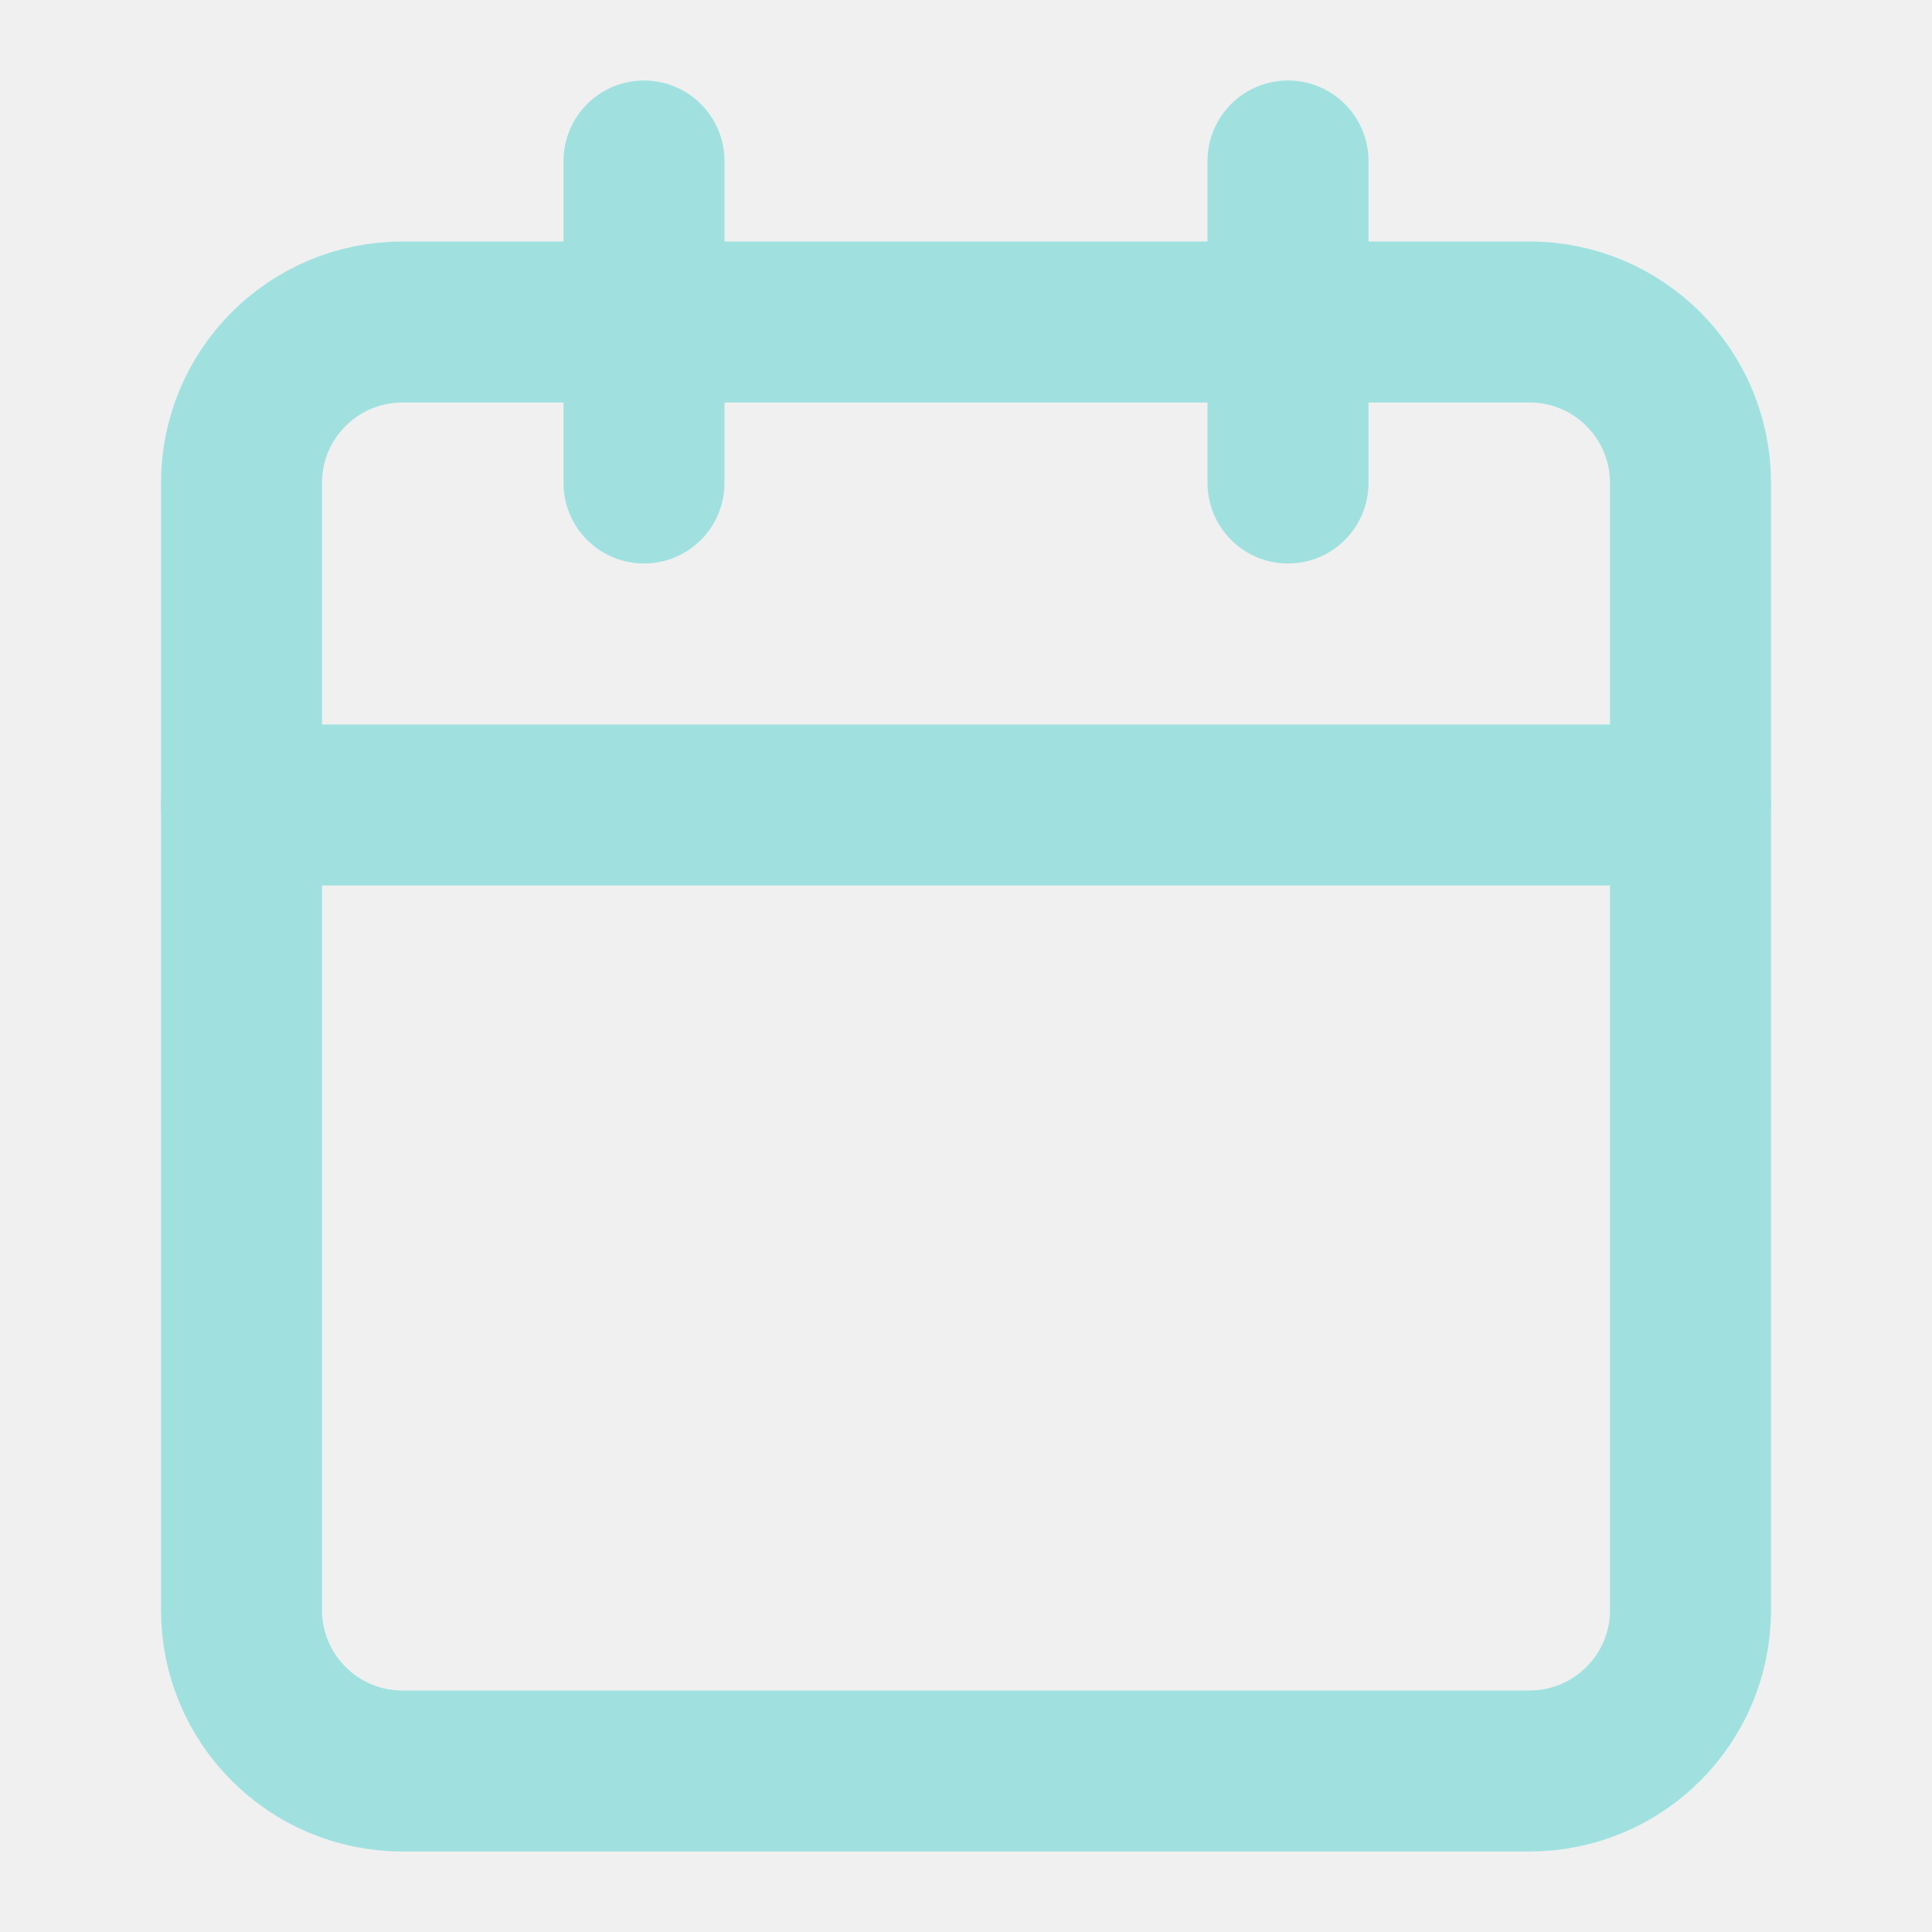
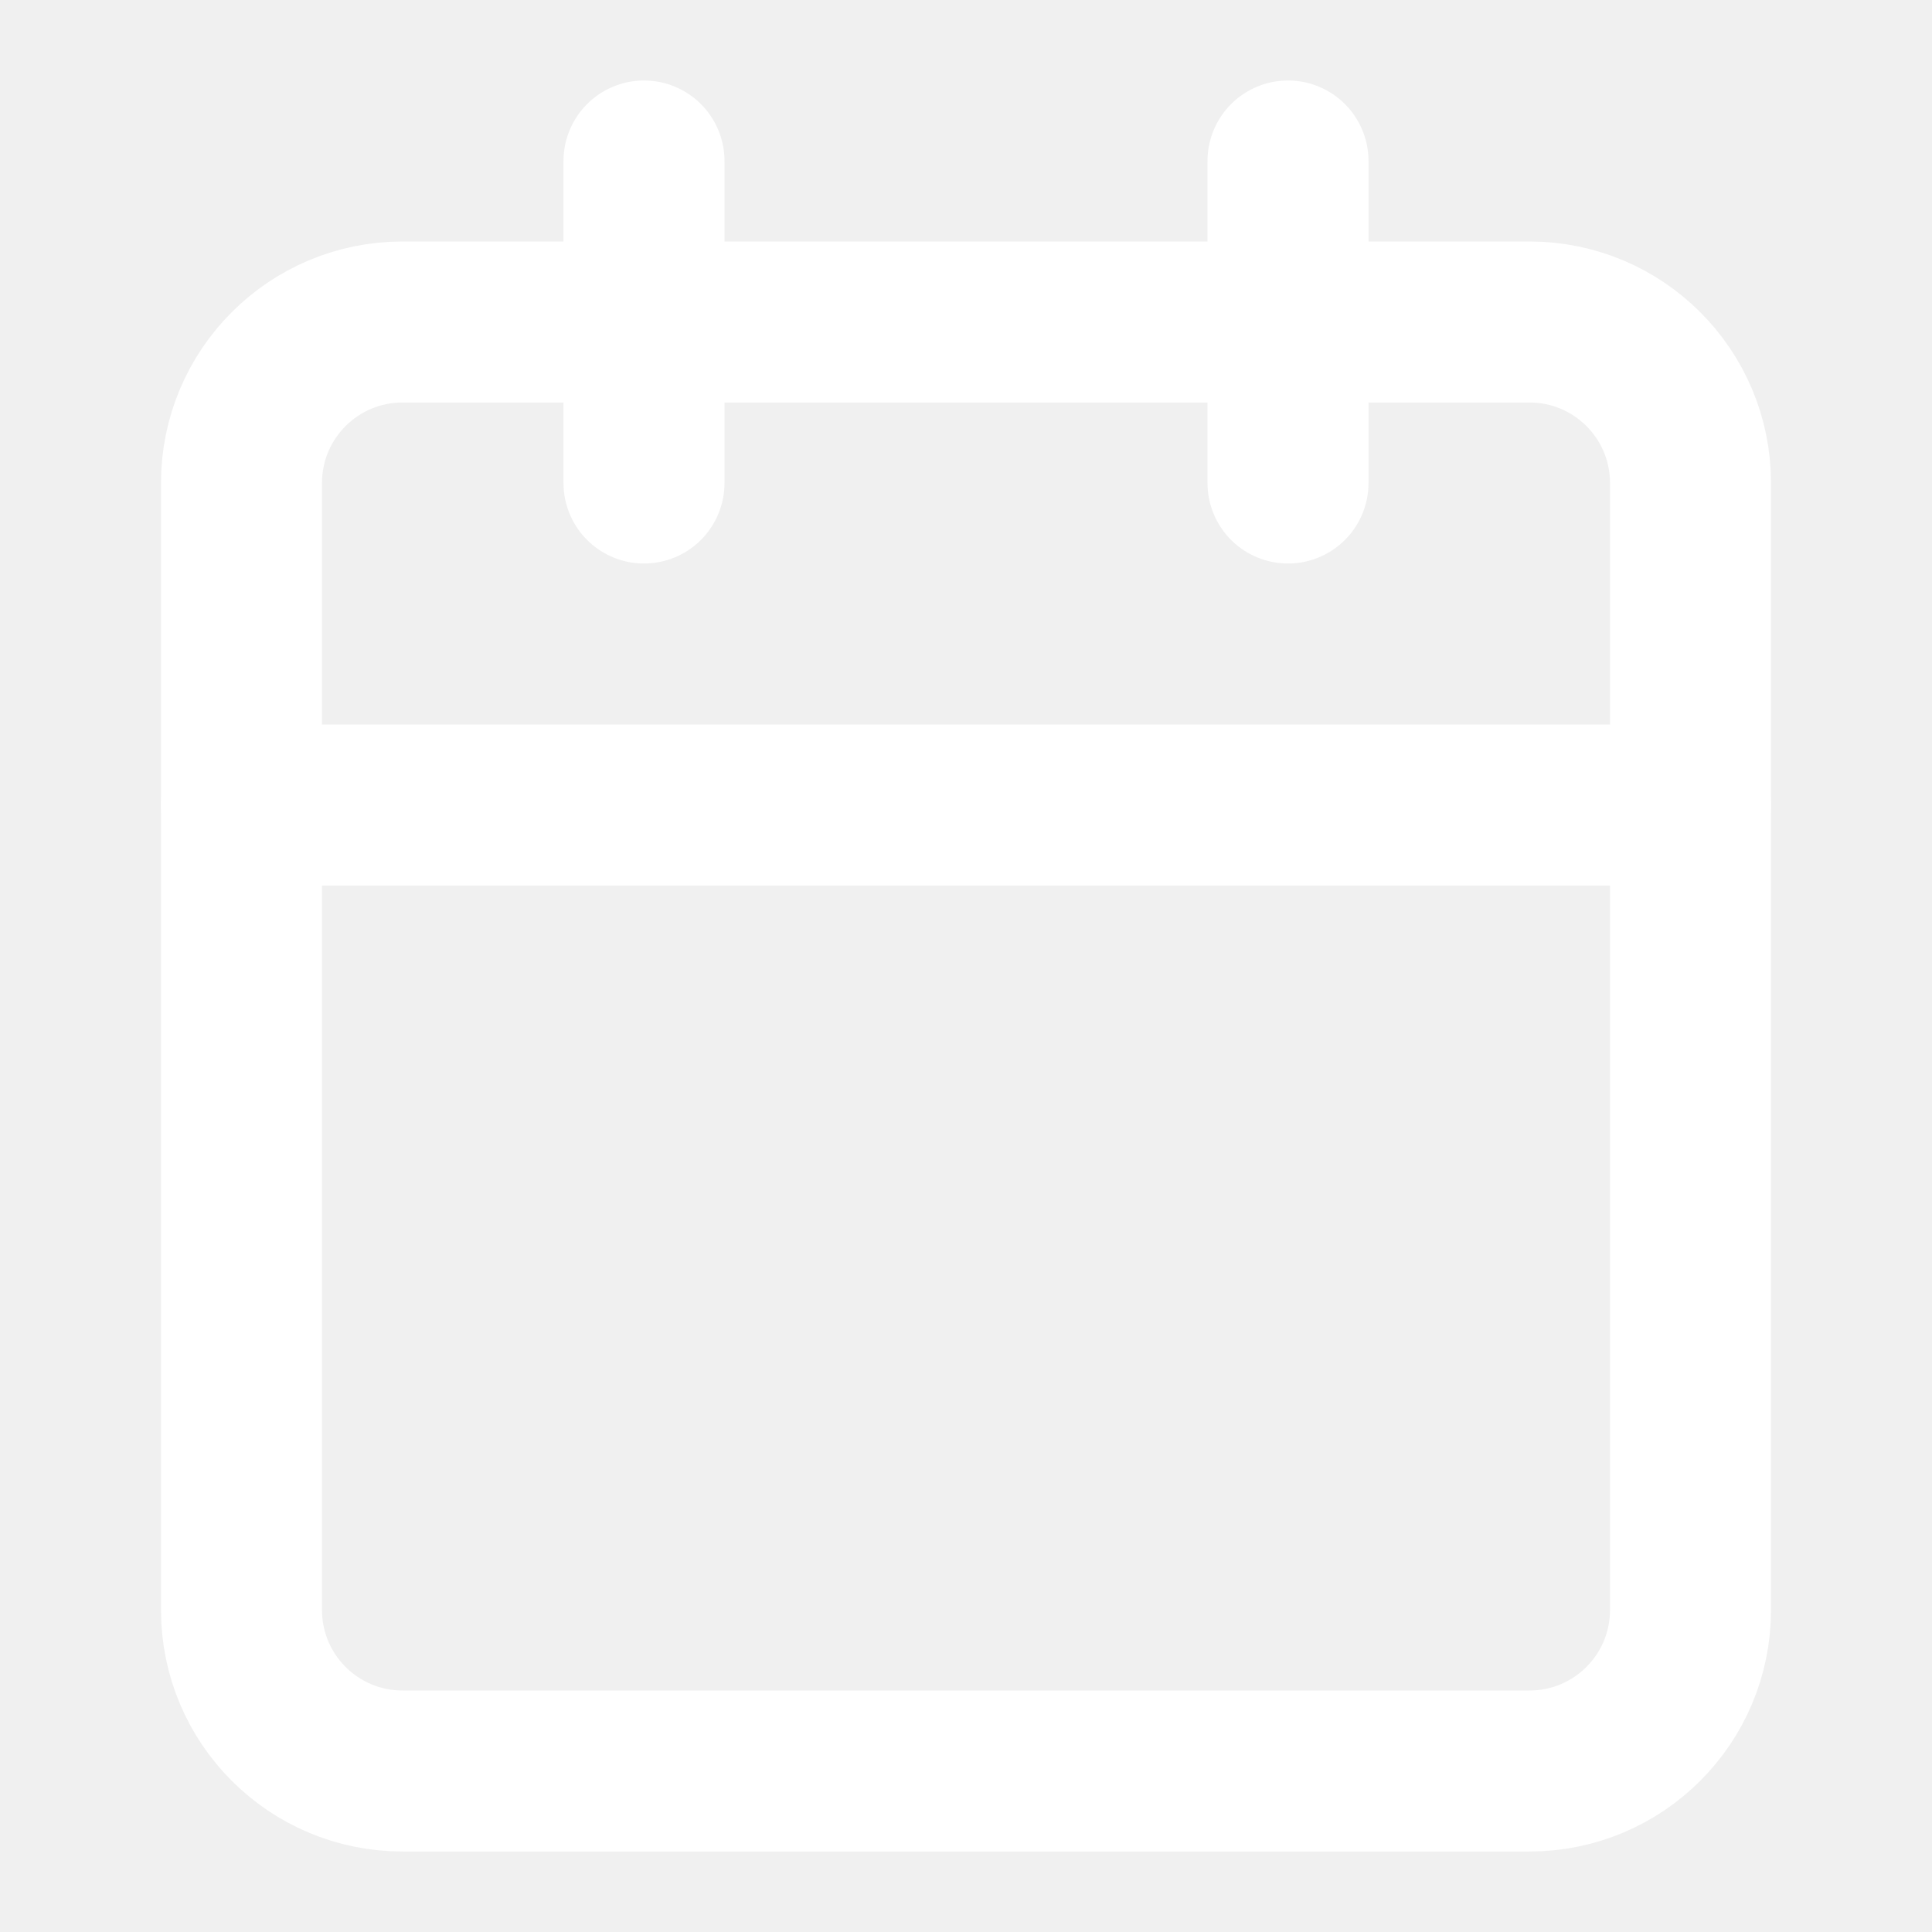
<svg xmlns="http://www.w3.org/2000/svg" width="24" height="24" viewBox="0 0 24 24" fill="none">
-   <path d="M19 4H5C3.895 4 3 4.895 3 6V20C3 21.105 3.895 22 5 22H19C20.105 22 21 21.105 21 20V6C21 4.895 20.105 4 19 4Z" stroke="#A0E1E0" stroke-width="2" stroke-linecap="round" stroke-linejoin="round" />
-   <path d="M16 2V6" stroke="#A0E1E0" stroke-width="2" stroke-linecap="round" stroke-linejoin="round" />
-   <path d="M8 2V6" stroke="#A0E1E0" stroke-width="2" stroke-linecap="round" stroke-linejoin="round" />
-   <path d="M3 10H21" stroke="#A0E1E0" stroke-width="2" stroke-linecap="round" stroke-linejoin="round" />
+   <path d="M19 4H5C3.895 4 3 4.895 3 6V20C3 21.105 3.895 22 5 22H19C20.105 22 21 21.105 21 20V6C21 4.895 20.105 4 19 4Z" stroke="#fff" stroke-width="2" stroke-linecap="round" stroke-linejoin="round" />
+   <path d="M16 2V6" stroke="#fff" stroke-width="2" stroke-linecap="round" stroke-linejoin="round" />
+   <path d="M8 2V6" stroke="#fff" stroke-width="2" stroke-linecap="round" stroke-linejoin="round" />
+   <path d="M3 10H21" stroke="#fff" stroke-width="2" stroke-linecap="round" stroke-linejoin="round" />
</svg>
